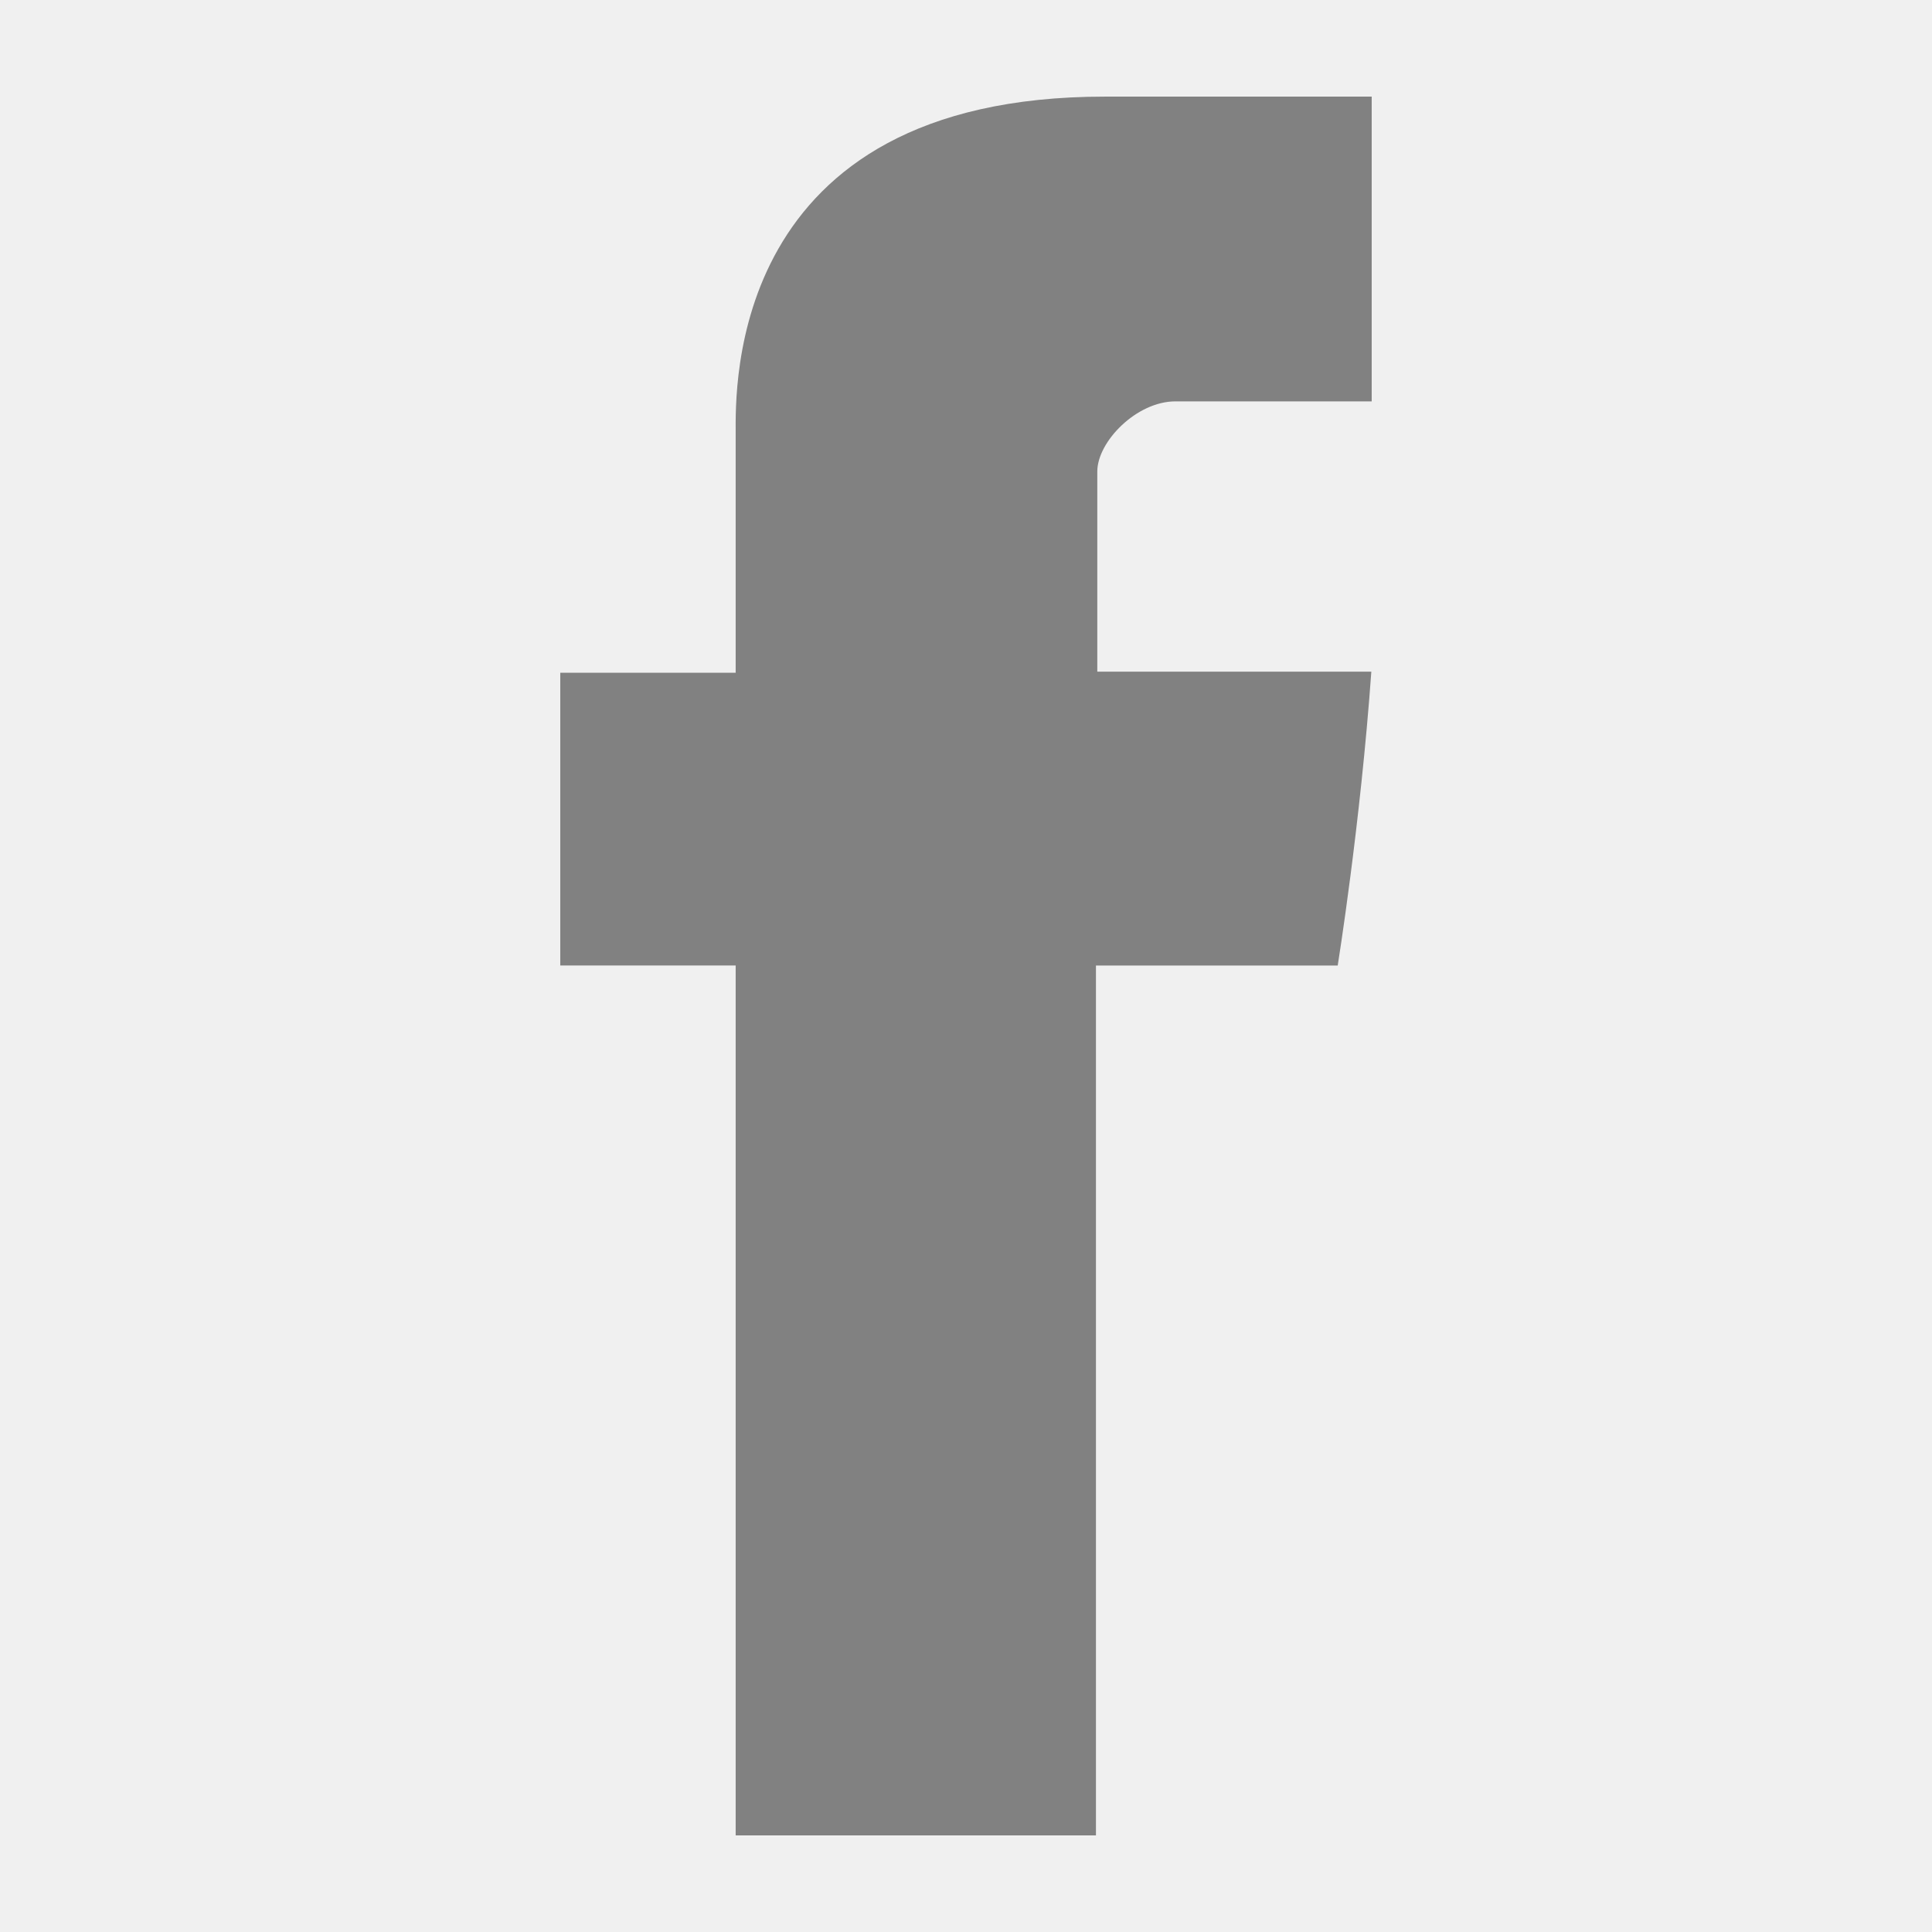
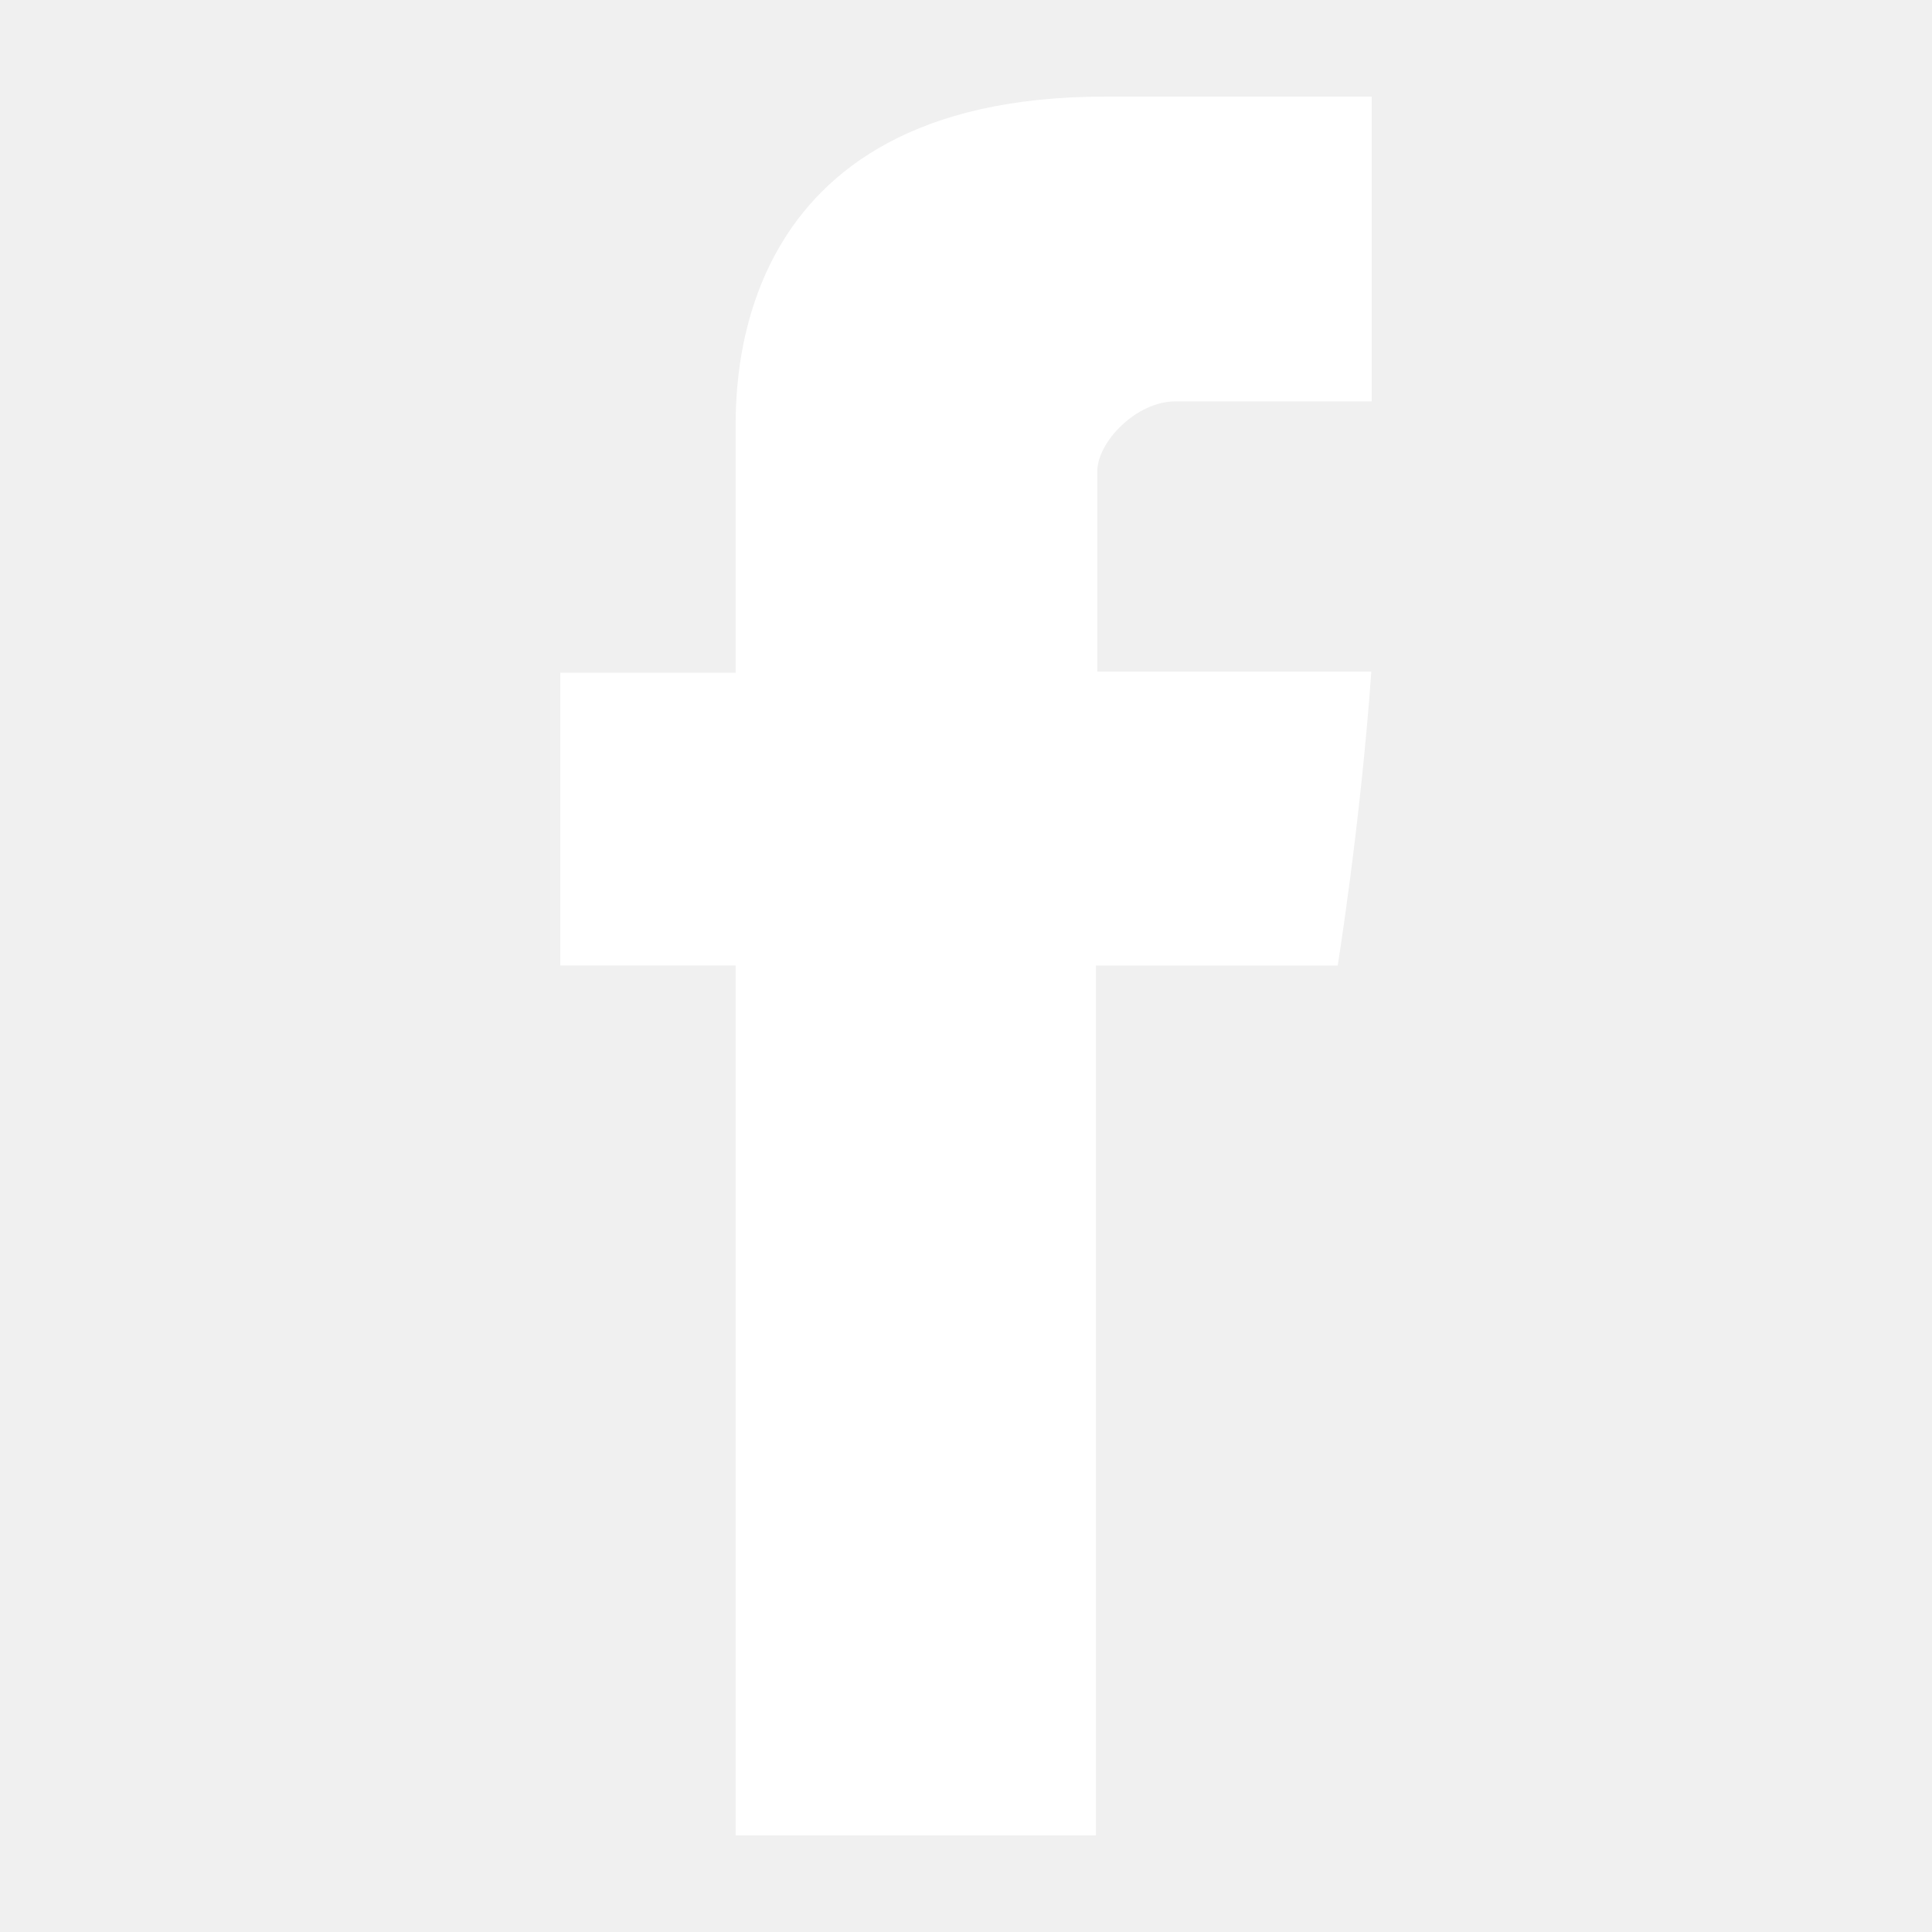
- <svg xmlns="http://www.w3.org/2000/svg" version="1.1" id="Icons" x="0px" y="0px" width="100px" height="100px" viewBox="0 0 100 100" enable-background="new 0 0 100 100" xml:space="preserve">
-   <path id="Facebook" fill="#818181" d="M38.078,22.431c0,2.268,0,12.391,0,12.391H29v15.152h9.078V95h18.648V49.975H69.24  c0,0,1.172-7.265,1.74-15.209c-1.629,0-14.184,0-14.184,0s0-8.815,0-10.36c0-1.548,2.033-3.631,4.043-3.631c2.006,0,6.239,0,10.16,0  c0-2.063,0-9.191,0-15.774c-5.234,0-11.189,0-13.814,0C37.617,5,38.078,20.167,38.078,22.431z" />
+ <svg xmlns="http://www.w3.org/2000/svg" version="1.1" x="0" y="0" width="100" height="100" viewBox="0, 0, 100, 100">
+   <g id="Layer_1">
+     <path d="M38.078,22.431 C38.078,24.699 38.078,34.822 38.078,34.822 L29,34.822 L29,49.974 L38.078,49.974 L38.078,95 L56.726,95 L56.726,49.975 L69.24,49.975 C69.24,49.975 70.412,42.71 70.98,34.766 C69.351,34.766 56.796,34.766 56.796,34.766 C56.796,34.766 56.796,25.951 56.796,24.406 C56.796,22.858 58.829,20.775 60.839,20.775 C62.845,20.775 67.078,20.775 70.999,20.775 C70.999,18.712 70.999,11.584 70.999,5.001 C65.765,5.001 59.81,5.001 57.185,5.001 C37.617,5 38.078,20.167 38.078,22.431 z" fill="#FFFFFF" id="Facebook" />
+   </g>
</svg>
